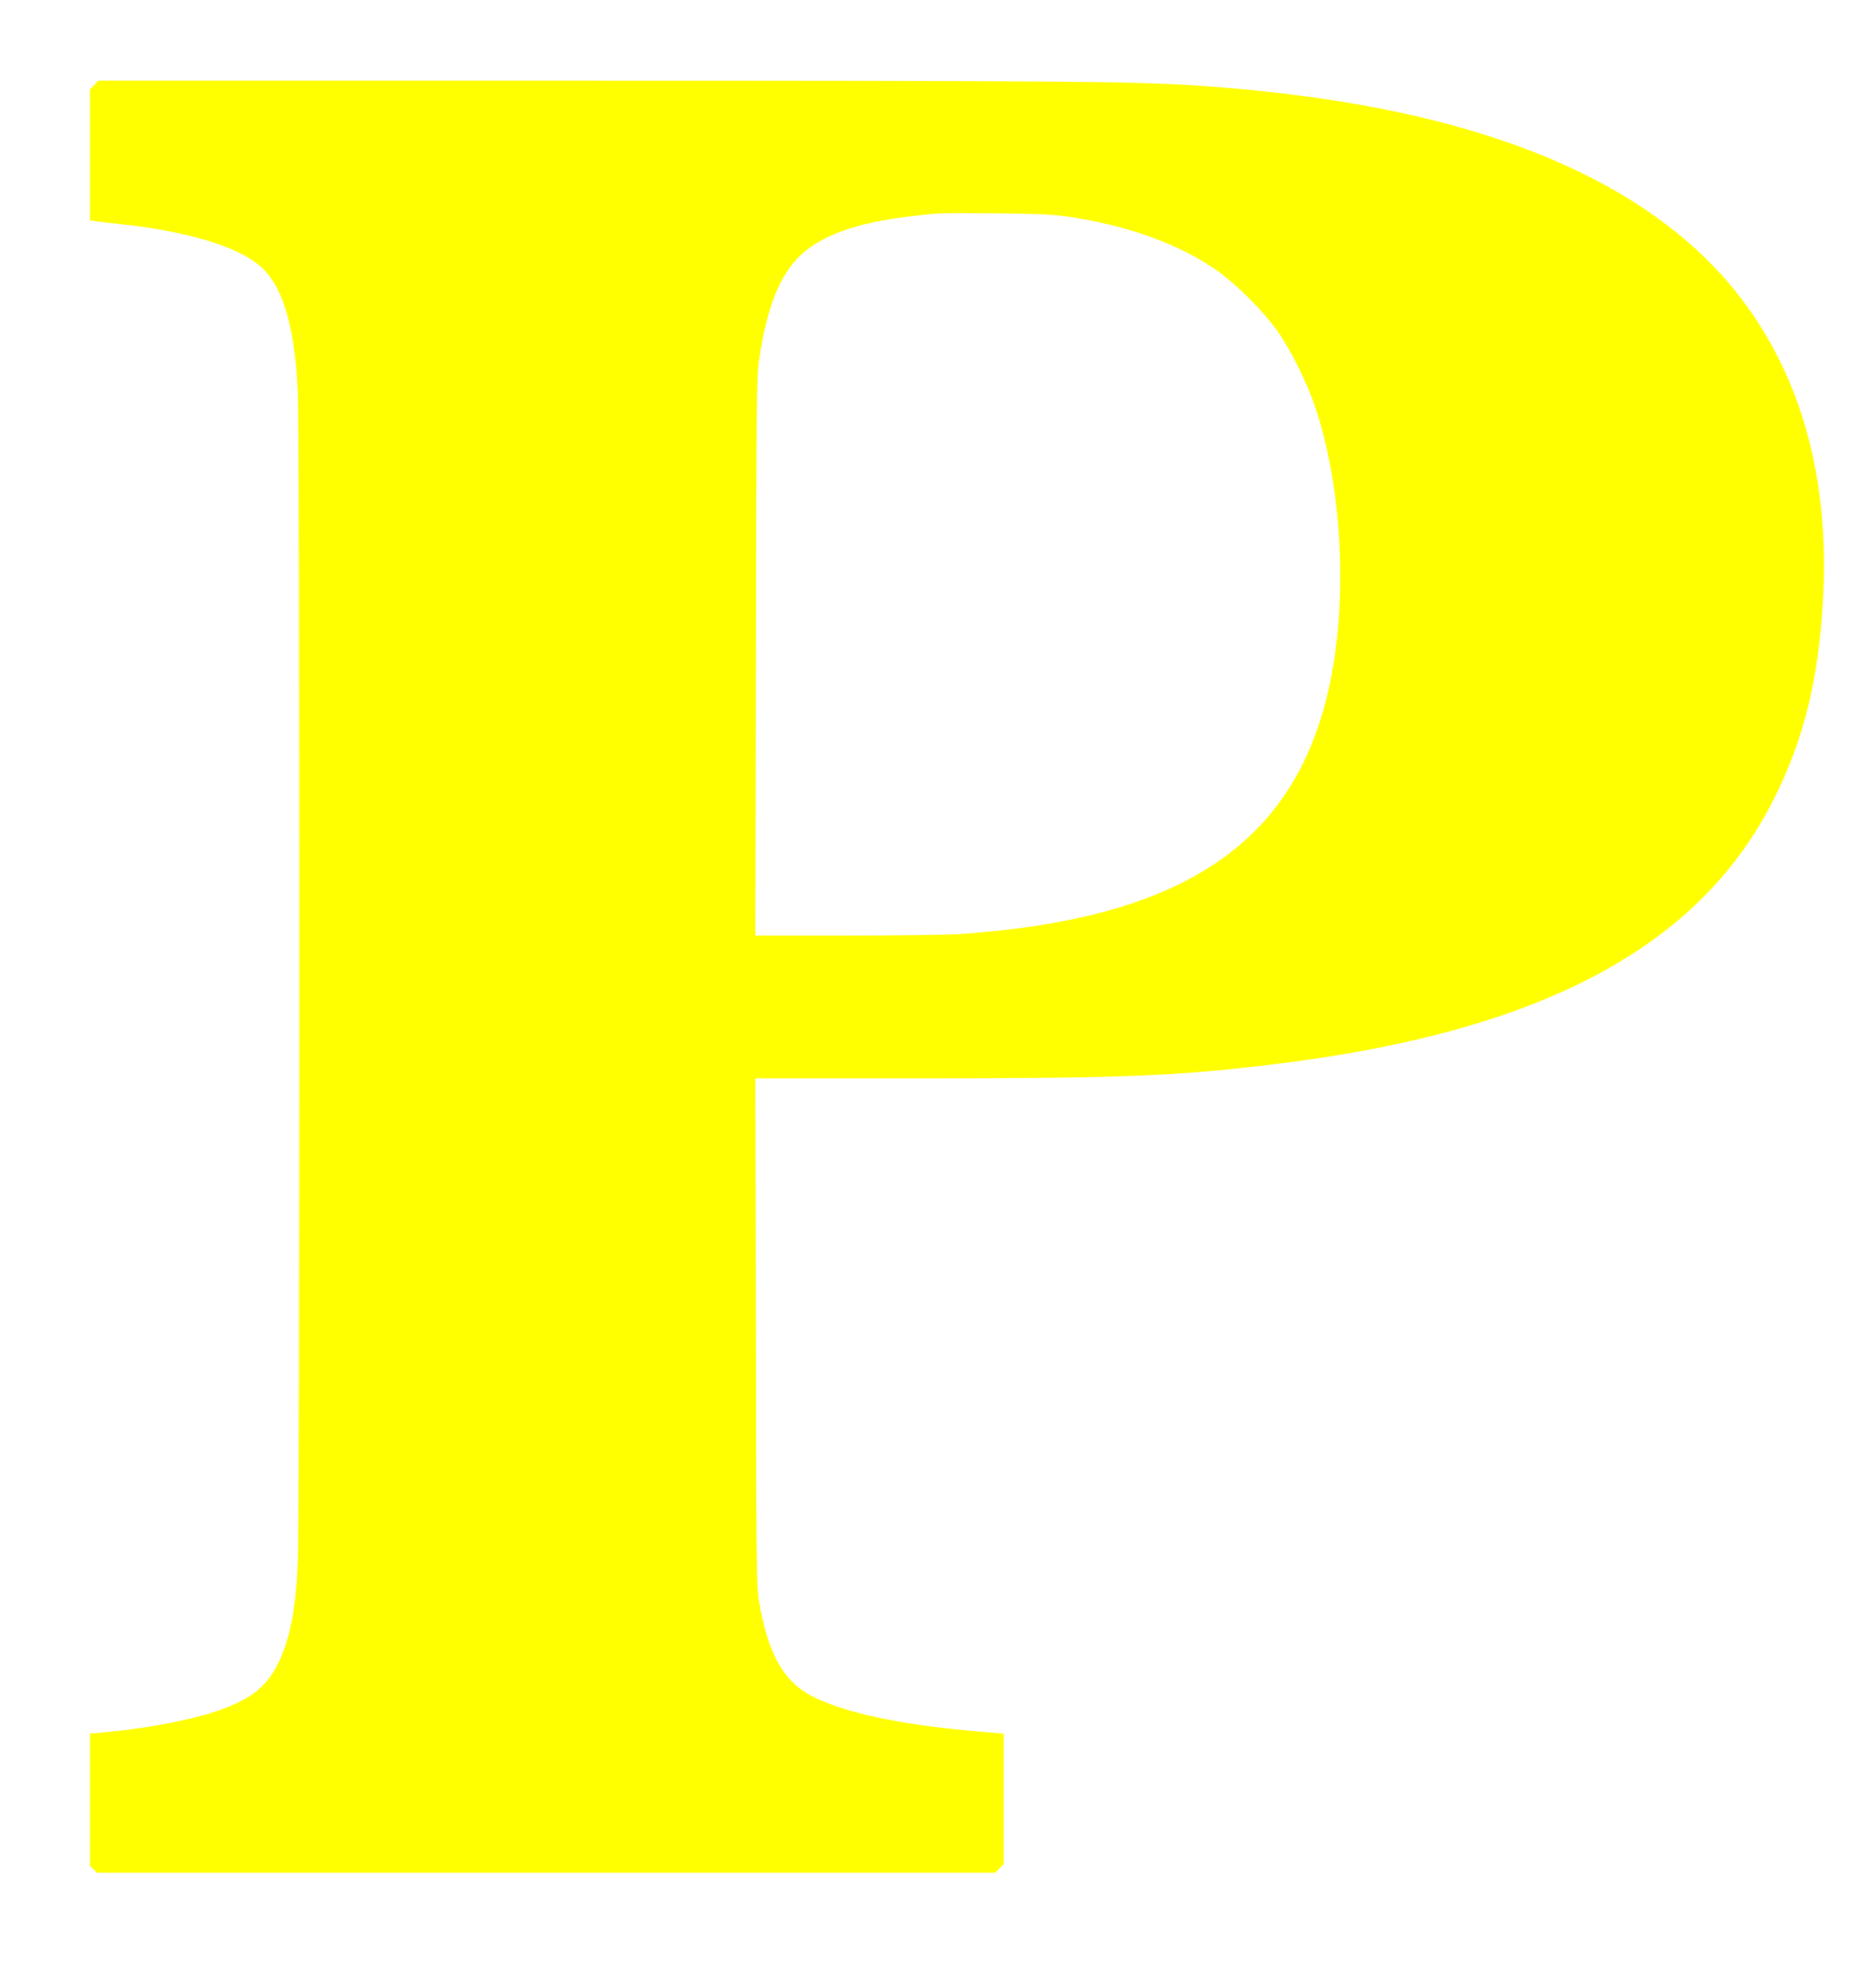
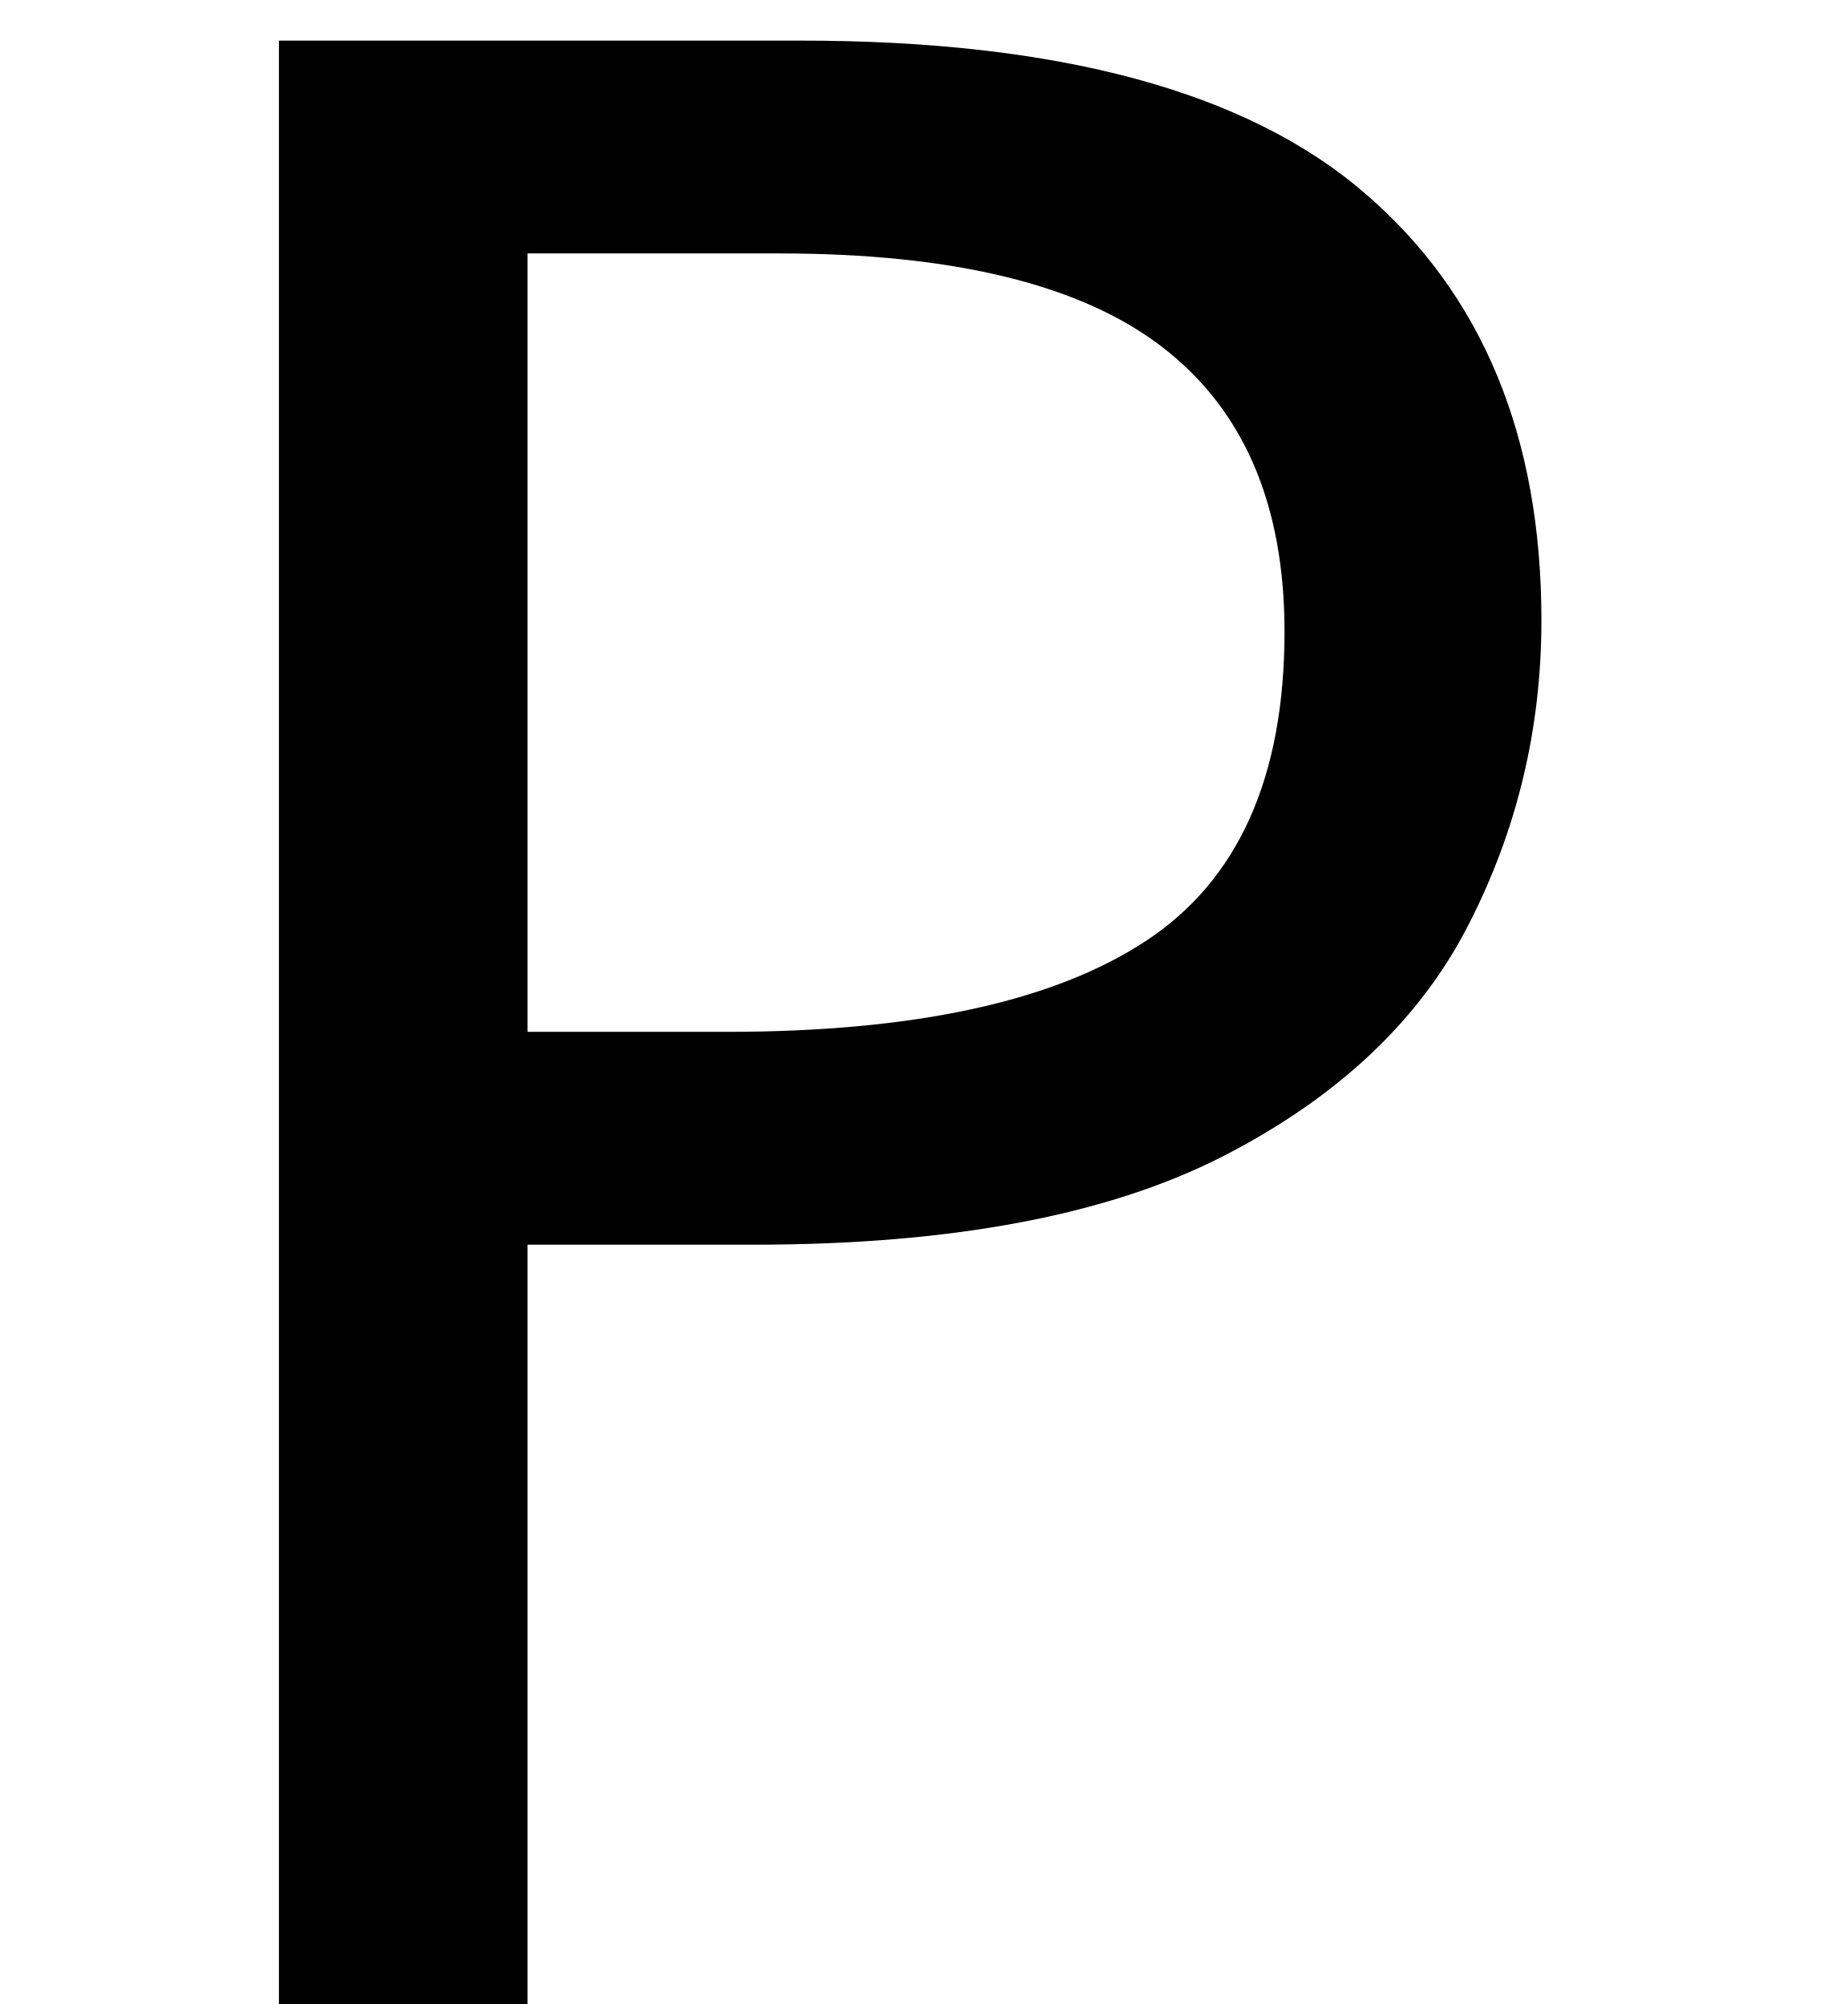
- <svg xmlns="http://www.w3.org/2000/svg" height="1280pt" preserveAspectRatio="xMidYMid meet" version="1.0" viewBox="0 0 1209 1280" width="1209pt">
-   <g fill="#ffff00" transform="translate(0,1280) scale(0.1,-0.1)">
-     <path d="M607 12252 l-27 -28 0 -422 0 -422 23 -4 c12 -2 92 -12 177 -21 423 -45 754 -144 898 -271 145 -127 221 -382 242 -809 13 -267 13 -7281 0 -7548 -15 -310 -50 -487 -126 -645 -77 -159 -184 -240 -417 -317 -171 -56 -467 -110 -714 -131 l-83 -7 0 -427 0 -427 23 -21 23 -22 2895 0 2895 0 27 28 27 28 0 420 0 420 -196 17 c-493 45 -838 120 -1045 228 -180 94 -281 277 -336 609 -16 96 -18 240 -20 1738 l-4 1632 1053 0 c1350 0 1691 15 2363 100 1666 213 2668 751 3145 1690 197 390 292 770 322 1297 43 764 -135 1422 -523 1933 -388 512 -1012 888 -1854 1119 -478 132 -1037 218 -1680 261 -387 25 -934 30 -3921 30 l-3140 0 -27 -28z m6262 -846 c398 -57 732 -178 981 -353 121 -86 296 -261 382 -383 91 -127 198 -345 252 -510 180 -551 207 -1308 66 -1865 -242 -957 -963 -1419 -2360 -1515 -80 -5 -410 -10 -733 -10 l-588 0 4 1798 c3 1641 5 1807 20 1912 52 343 134 549 269 676 137 128 360 208 693 248 196 24 195 24 560 21 248 -2 371 -7 454 -19z" />
+ <svg xmlns="http://www.w3.org/2000/svg" id="svg24" version="1.1" viewBox="0 0 59 64" height="64mm" width="59mm">
+   <defs id="defs18" />
+   <g transform="translate(0,-233)" id="layer1">
+     <flowRoot style="font-style:normal;font-weight:normal;font-size:40px;line-height:1.25;font-family:sans-serif;text-align:end;letter-spacing:0px;word-spacing:0px;text-anchor:end;fill:#000000;fill-opacity:1;stroke:none" id="flowRoot26" xml:space="preserve">
+       <flowRegion style="text-align:end;text-anchor:end" id="flowRegion28">
+         <rect style="text-align:end;text-anchor:end" y="3.667" x="-2.857" height="385.714" width="380" id="rect30" />
+       </flowRegion>
+       <flowPara id="flowPara32" />
+     </flowRoot>
+     <text xml:space="preserve" style="font-style:normal;font-weight:normal;font-size:88.194px;line-height:1.25;font-family:sans-serif;text-align:start;letter-spacing:0px;word-spacing:0px;text-anchor:start;fill:#000000;fill-opacity:1;stroke:none;stroke-width:0.265;" x="-20.399" y="297.263" id="text5223">
+       <tspan x="0.358" y="297.263" id="tspan5221" style="stroke-width:0.265;text-anchor:start;text-align:start;">
+         <tspan x="0.358" y="297.263" id="tspan5219" style="stroke-width:0.265;text-anchor:start;text-align:start;">P</tspan>
+       </tspan>
+     </text>
  </g>
</svg>
